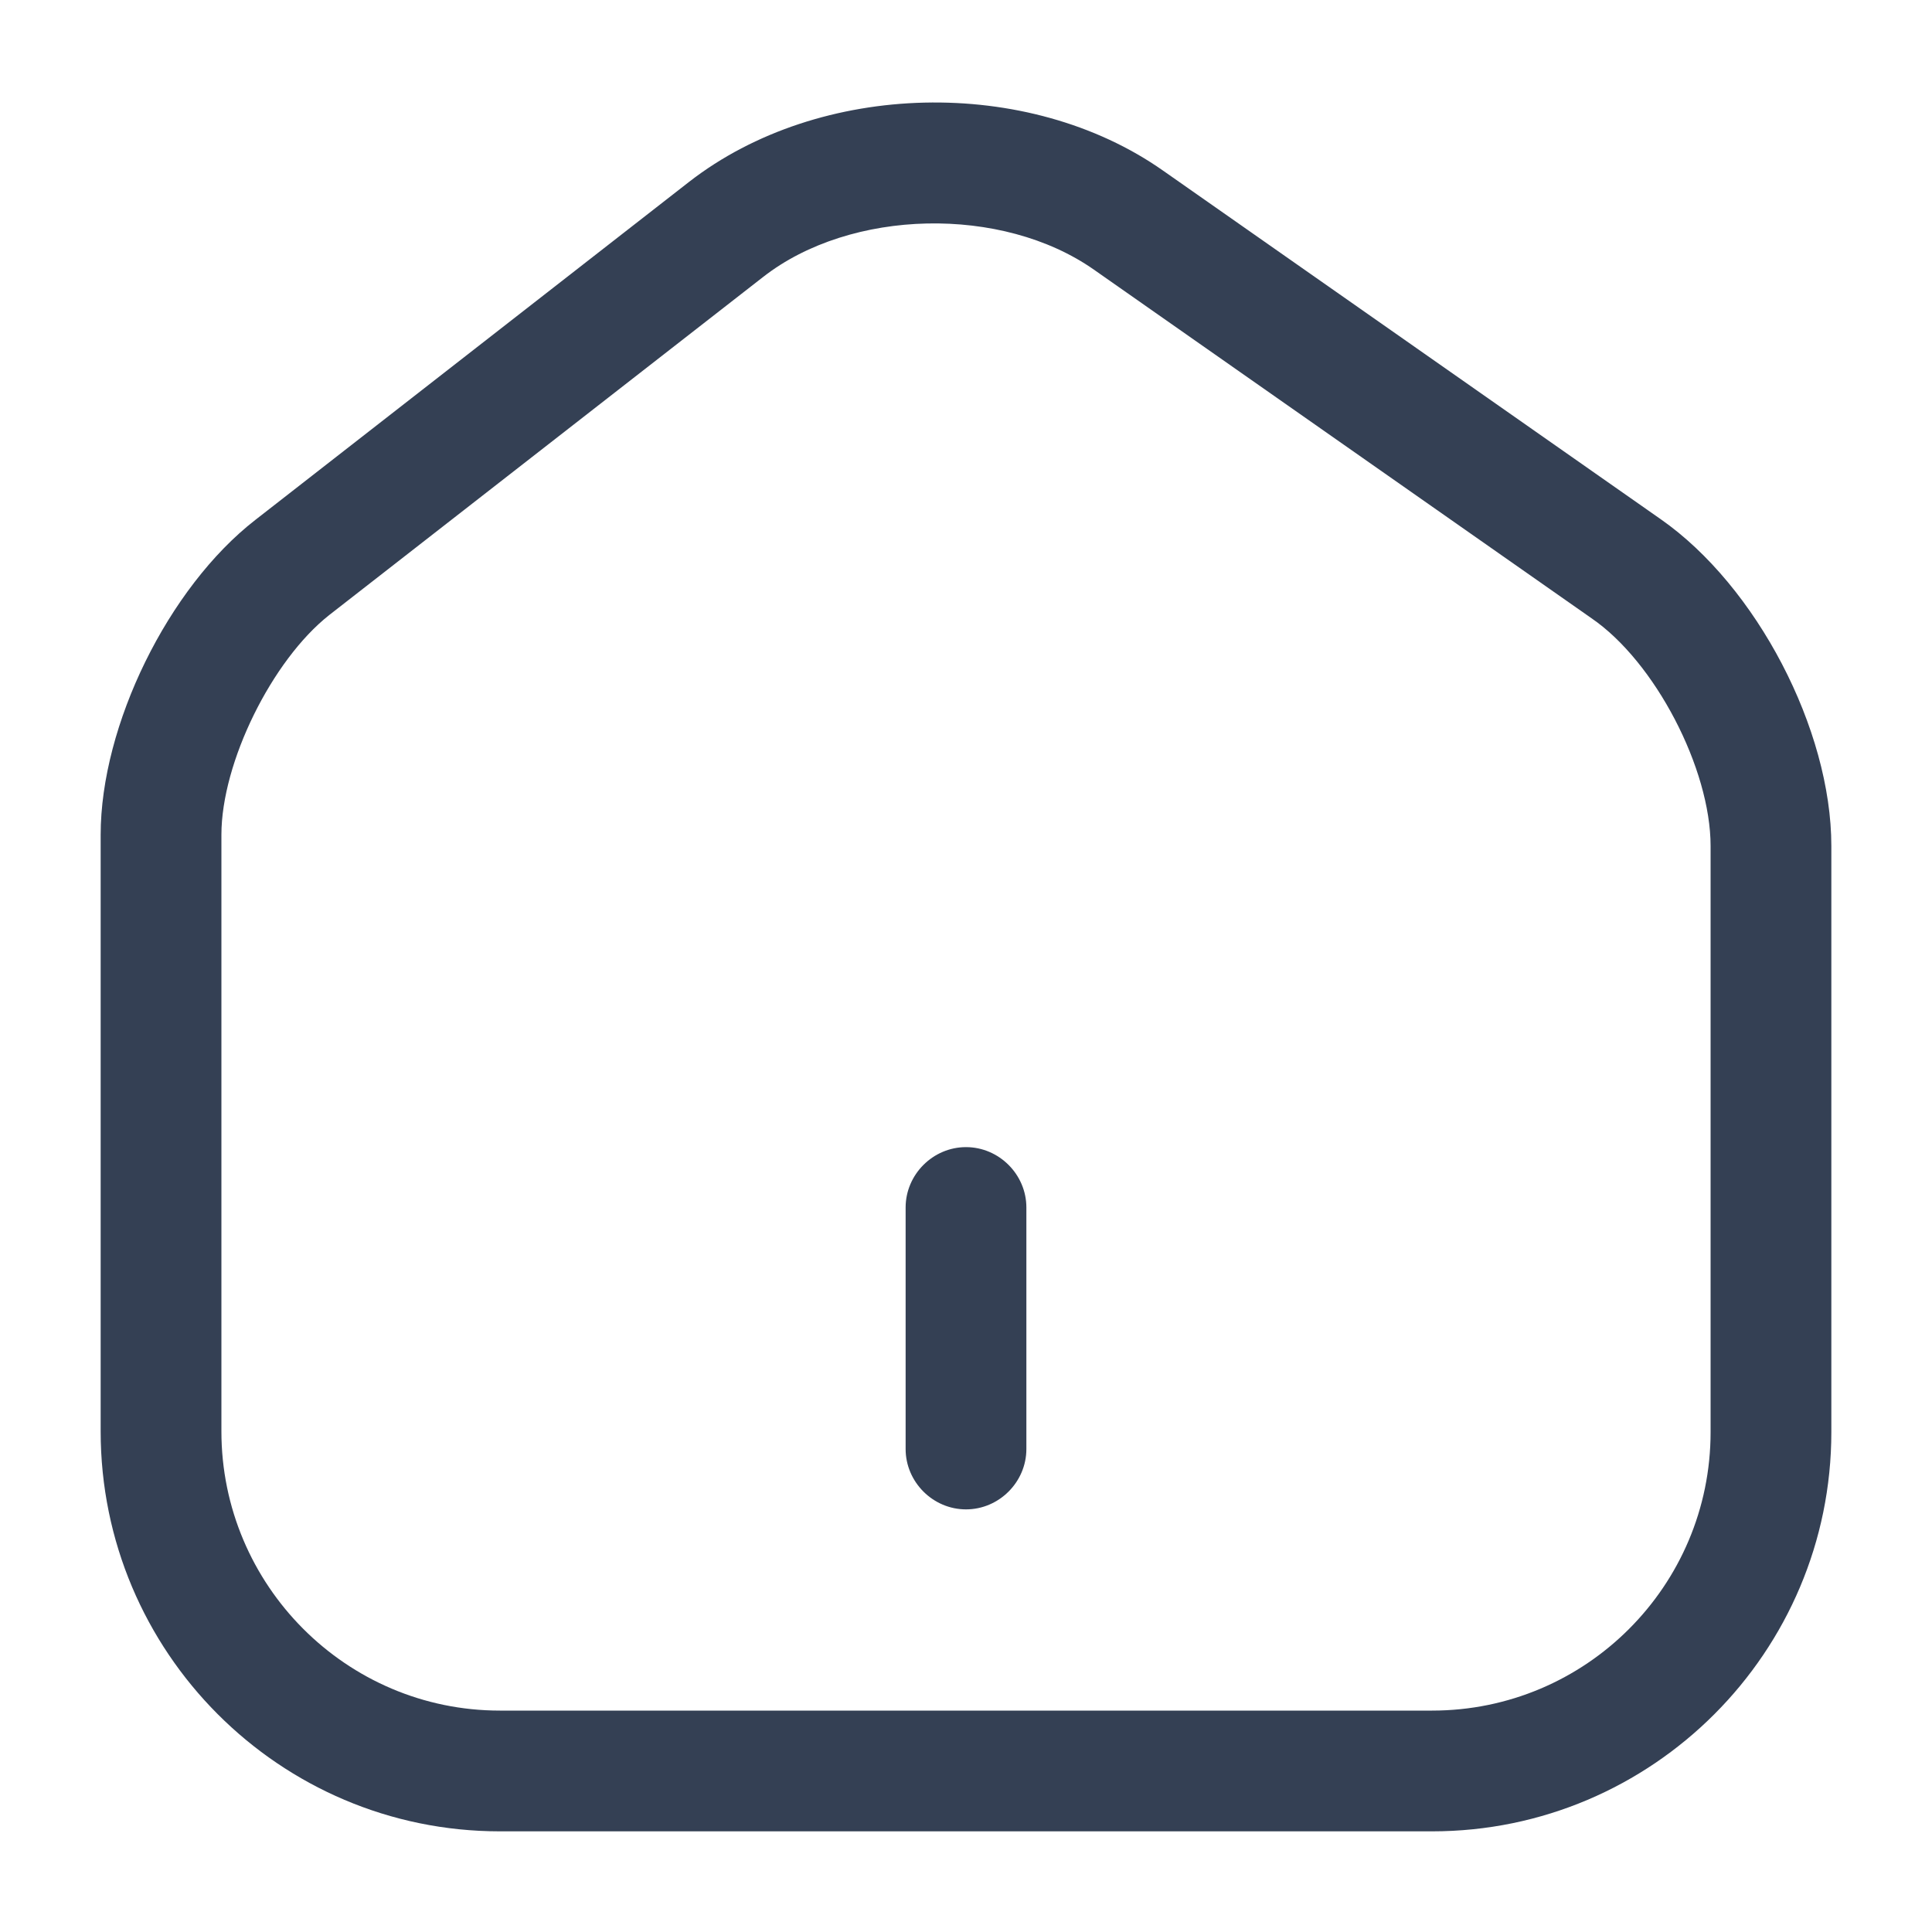
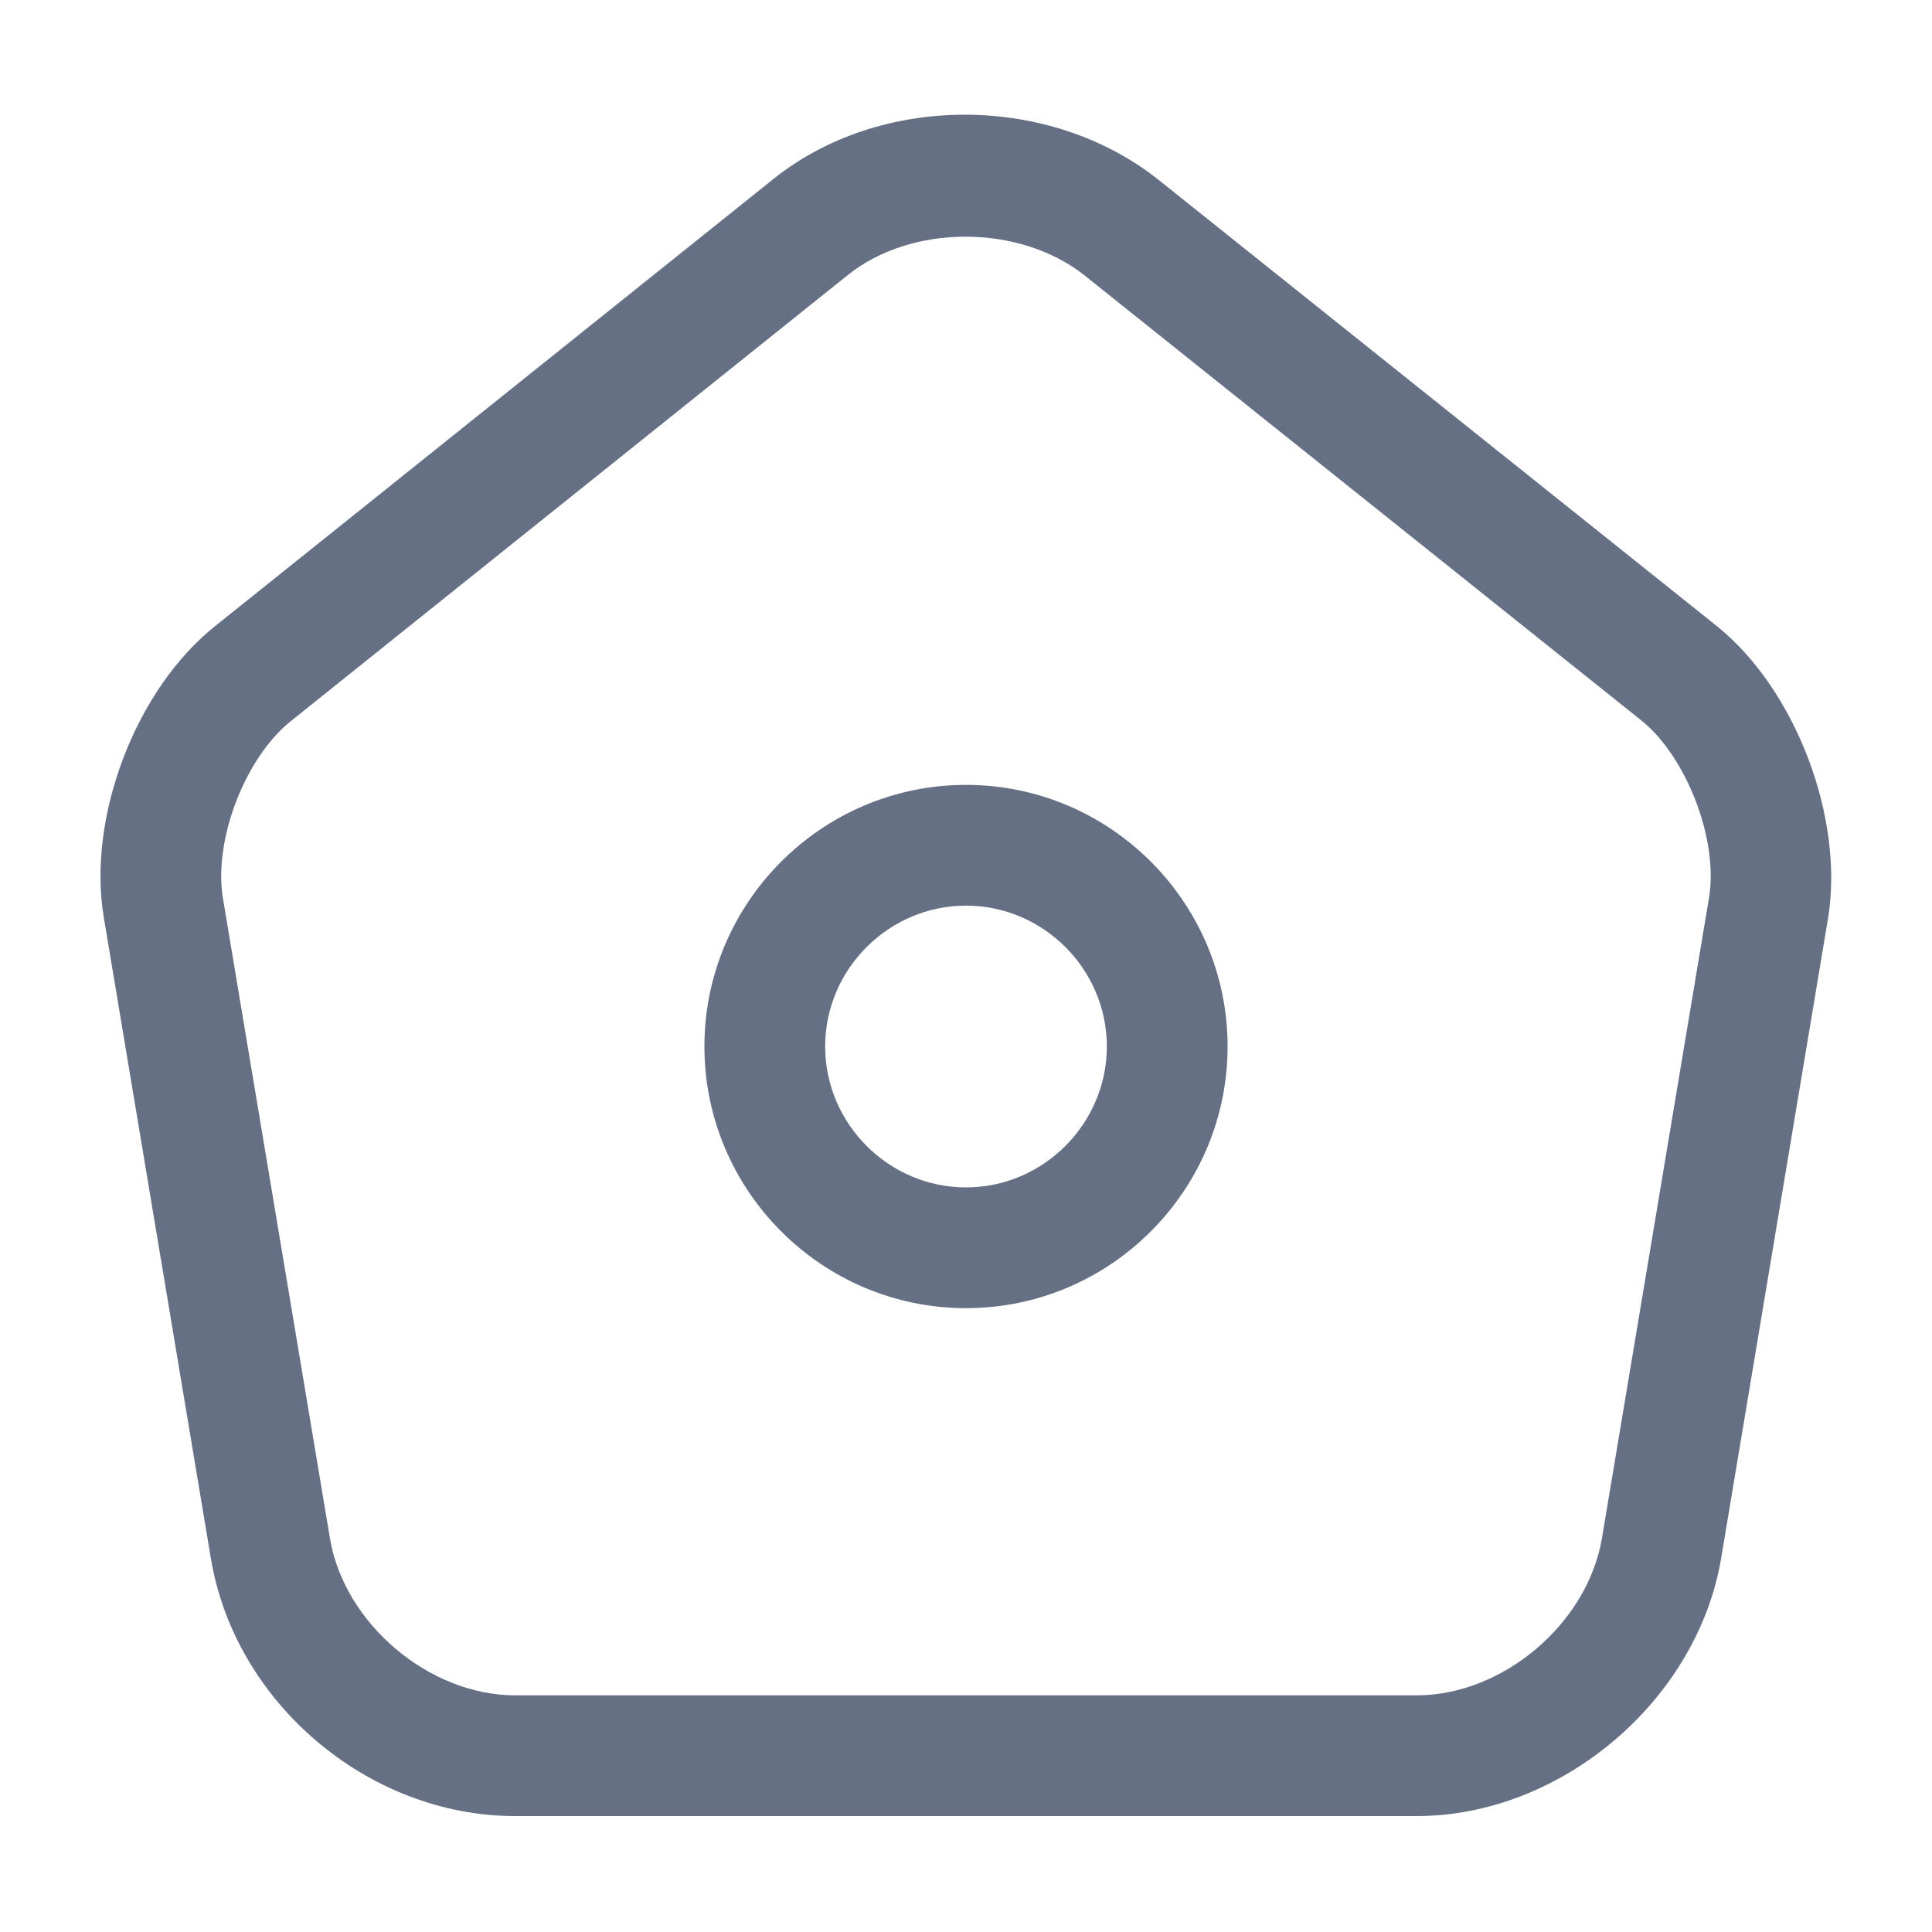
<svg xmlns="http://www.w3.org/2000/svg" width="20" height="20" viewBox="0 0 20 20" fill="none">
-   <path d="M14.825 18.958H5.175C2.892 18.958 1.042 17.1 1.042 14.817V8.642C1.042 7.508 1.742 6.083 2.642 5.383L7.133 1.883C8.483 0.833 10.642 0.783 12.041 1.767L17.192 5.375C18.183 6.067 18.958 7.55 18.958 8.758V14.825C18.958 17.1 17.108 18.958 14.825 18.958ZM7.9 2.867L3.408 6.367C2.817 6.833 2.292 7.892 2.292 8.642V14.817C2.292 16.408 3.583 17.708 5.175 17.708H14.825C16.416 17.708 17.708 16.417 17.708 14.825V8.758C17.708 7.958 17.133 6.85 16.475 6.4L11.325 2.792C10.375 2.125 8.808 2.158 7.9 2.867Z" fill="#344054" />
-   <path d="M10 15.625C9.658 15.625 9.375 15.342 9.375 15V12.5C9.375 12.158 9.658 11.875 10 11.875C10.342 11.875 10.625 12.158 10.625 12.5V15C10.625 15.342 10.342 15.625 10 15.625Z" fill="#344054" />
+   <path d="M14.666 18.8H5.333C3.817 18.8 2.433 17.633 2.183 16.133L1.075 9.5C0.9 8.467 1.4 7.142 2.225 6.483L8 1.858C9.117 0.958 10.875 0.967 12 1.867L17.775 6.483C18.591 7.142 19.091 8.467 18.925 9.5L17.817 16.133C17.567 17.608 16.158 18.8 14.666 18.8ZM9.992 2.45C9.55 2.45 9.108 2.583 8.783 2.842L3.008 7.467C2.533 7.85 2.208 8.7 2.308 9.3L3.417 15.933C3.567 16.808 4.442 17.55 5.333 17.55H14.666C15.558 17.55 16.433 16.808 16.583 15.925L17.692 9.292C17.791 8.692 17.458 7.833 16.991 7.458L11.216 2.842C10.883 2.583 10.441 2.45 9.992 2.45Z" fill="#667085" />
+   <path d="M10 13.542C8.508 13.542 7.292 12.325 7.292 10.833C7.292 9.342 8.508 8.125 10 8.125C11.492 8.125 12.708 9.342 12.708 10.833C12.708 12.325 11.492 13.542 10 13.542ZM10 9.375C9.2 9.375 8.542 10.033 8.542 10.833C8.542 11.633 9.2 12.292 10 12.292C10.8 12.292 11.458 11.633 11.458 10.833C11.458 10.033 10.8 9.375 10 9.375Z" fill="#667085" />
</svg>
